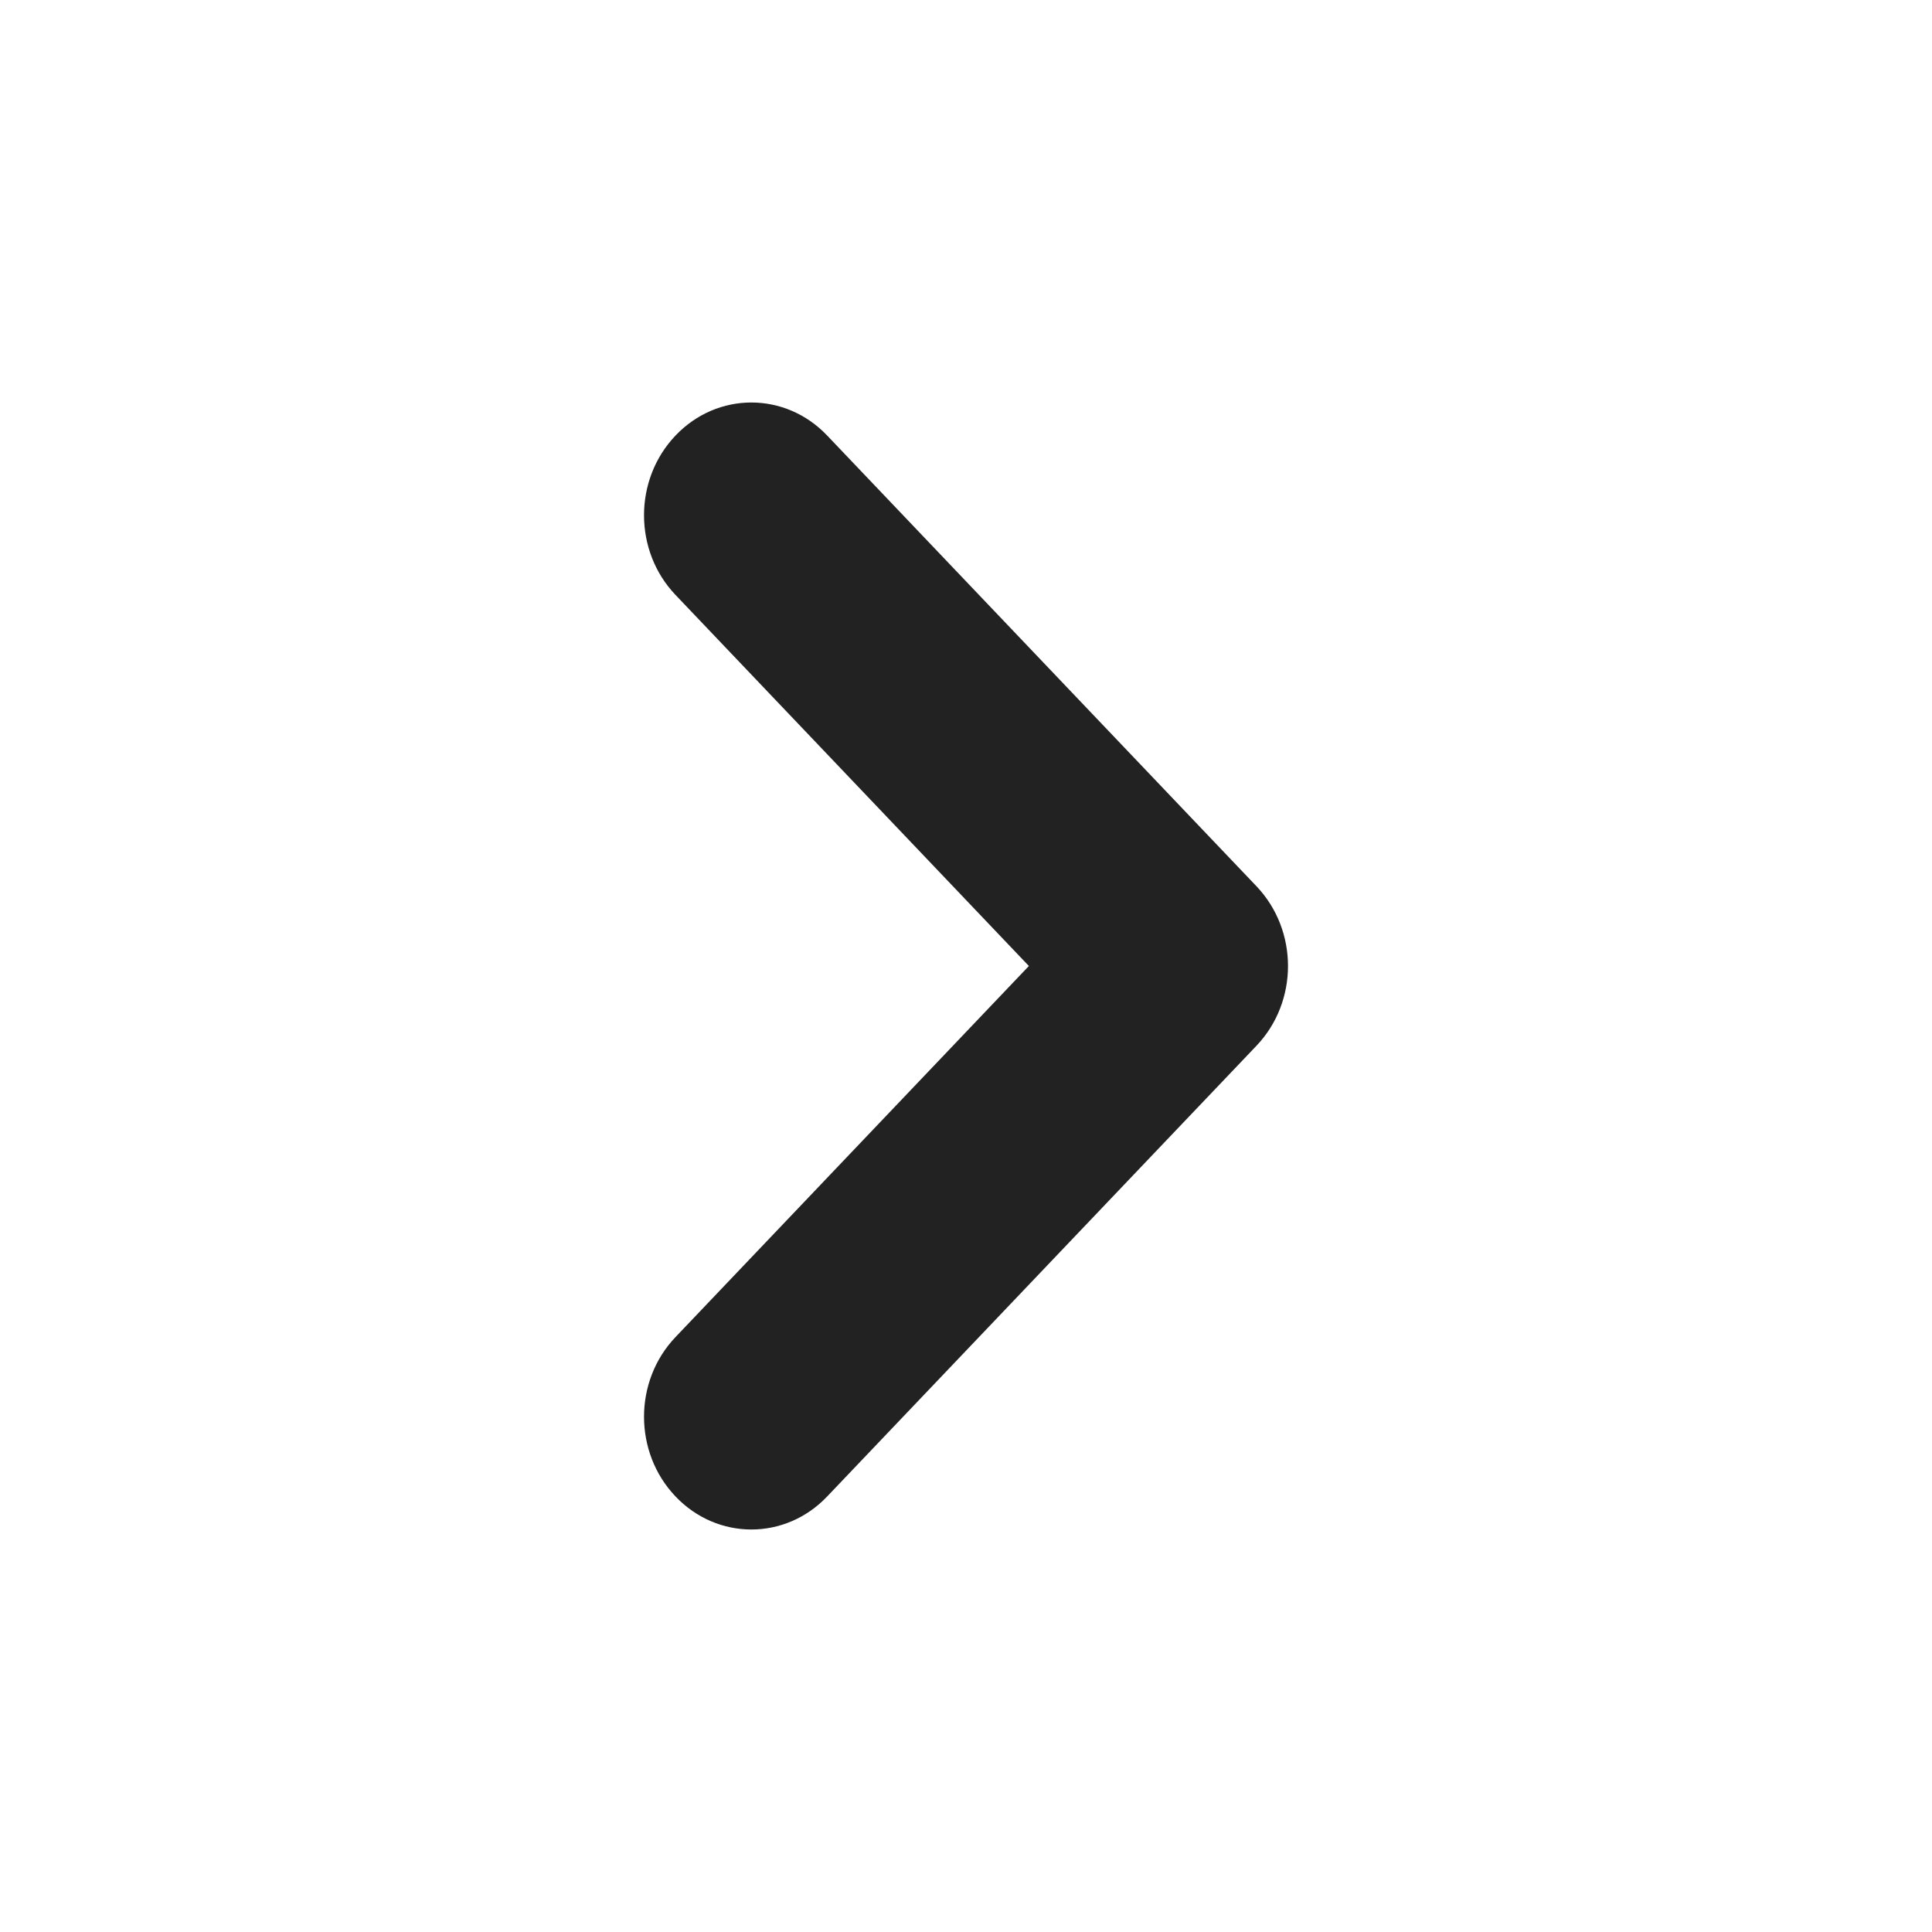
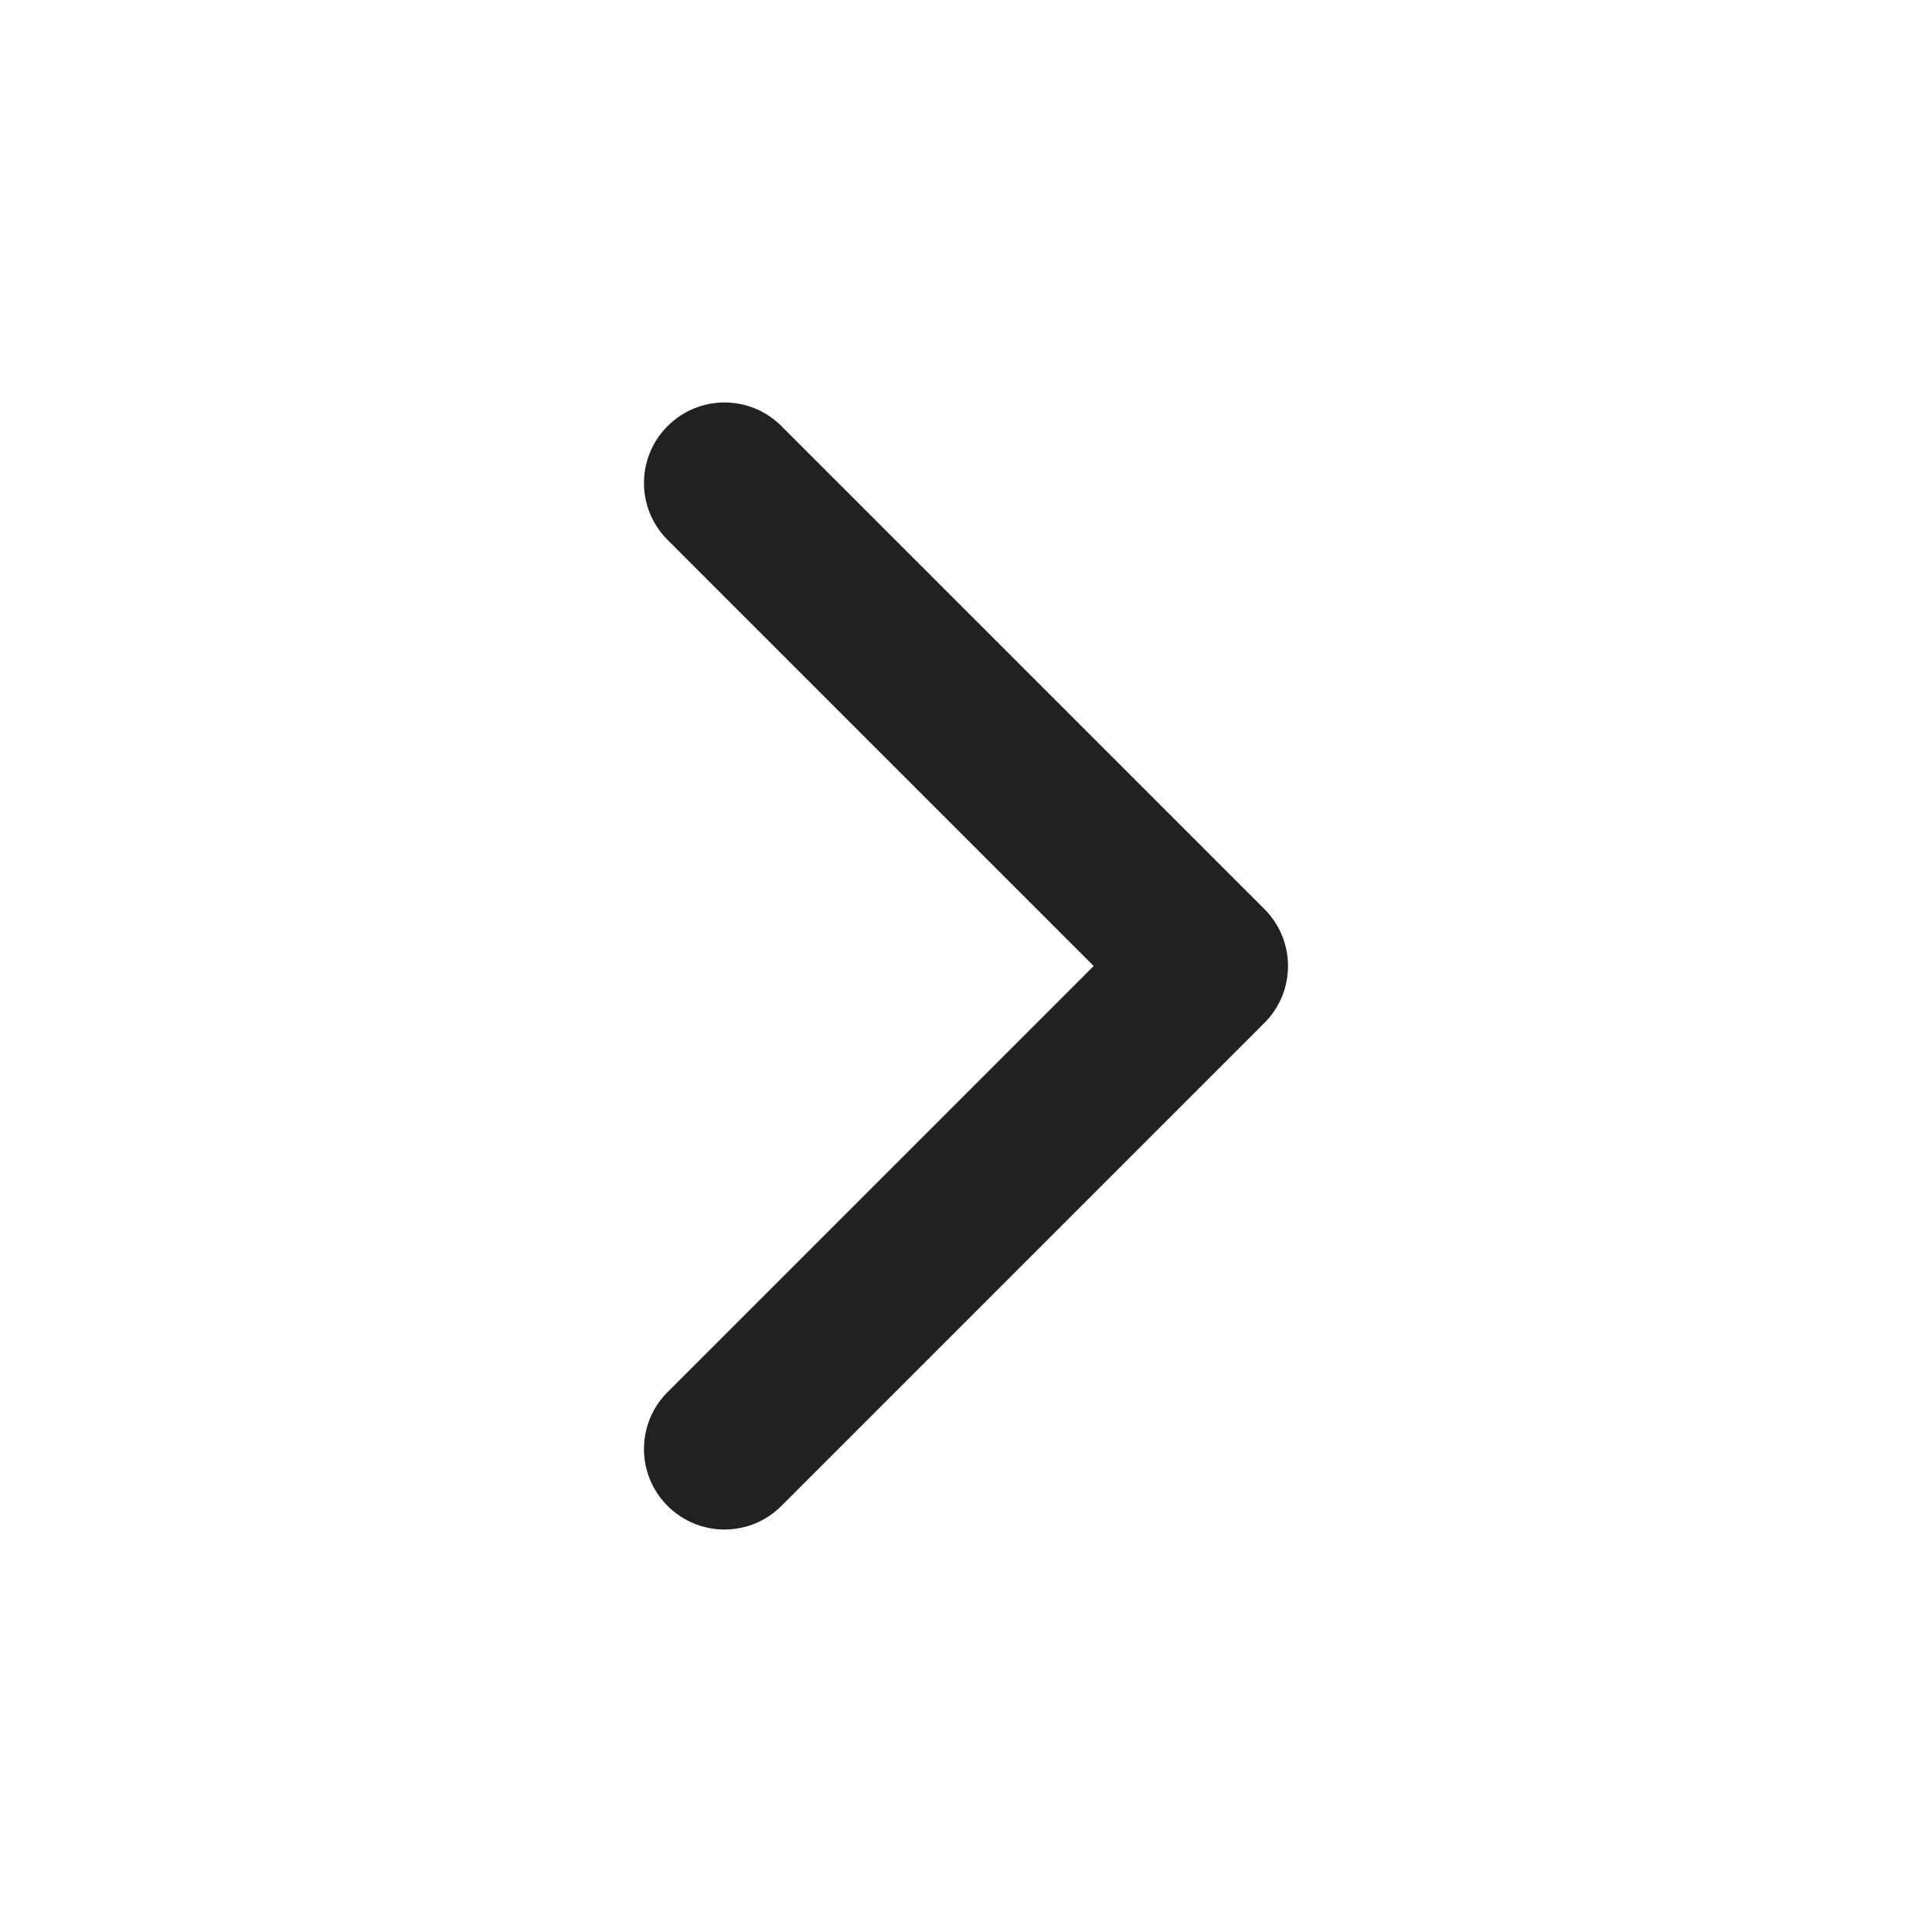
- <svg xmlns="http://www.w3.org/2000/svg" viewBox="0 0 24 24" version="1.1">
-   <g id="Icons/Basic-icons/chevron-right" stroke="none" stroke-width="1" fill="none" fill-rule="evenodd">
-     <path d="M12.99,15.609 C12.717,15.869 12.358,16 12,16 C11.642,16 11.283,15.869 11.01,15.609 L5.411,10.276 C4.863,9.756 4.863,8.911 5.411,8.391 C5.958,7.87 6.843,7.87 7.39,8.391 L12,12.781 L16.61,8.391 C17.157,7.87 18.042,7.87 18.589,8.391 C19.137,8.911 19.137,9.756 18.589,10.276 L12.99,15.609 Z" id="Shape" fill="#222222" transform="translate(12, 12) rotate(-90) translate(-12, -12) " />
+ <svg xmlns="http://www.w3.org/2000/svg" width="24" height="24" viewBox="0 0 24 24" fill="none">
+   <g id="chevronRight">
+     <path id="Shape" d="M8.293 5.293C8.684 4.902 9.317 4.902 9.707 5.293L15.707 11.293C16.098 11.684 16.098 12.317 15.707 12.707L9.707 18.707C9.317 19.098 8.684 19.098 8.293 18.707C7.902 18.317 7.902 17.683 8.293 17.293L13.586 12L8.293 6.707C7.902 6.317 7.902 5.684 8.293 5.293Z" fill="#212121" />
  </g>
</svg>
